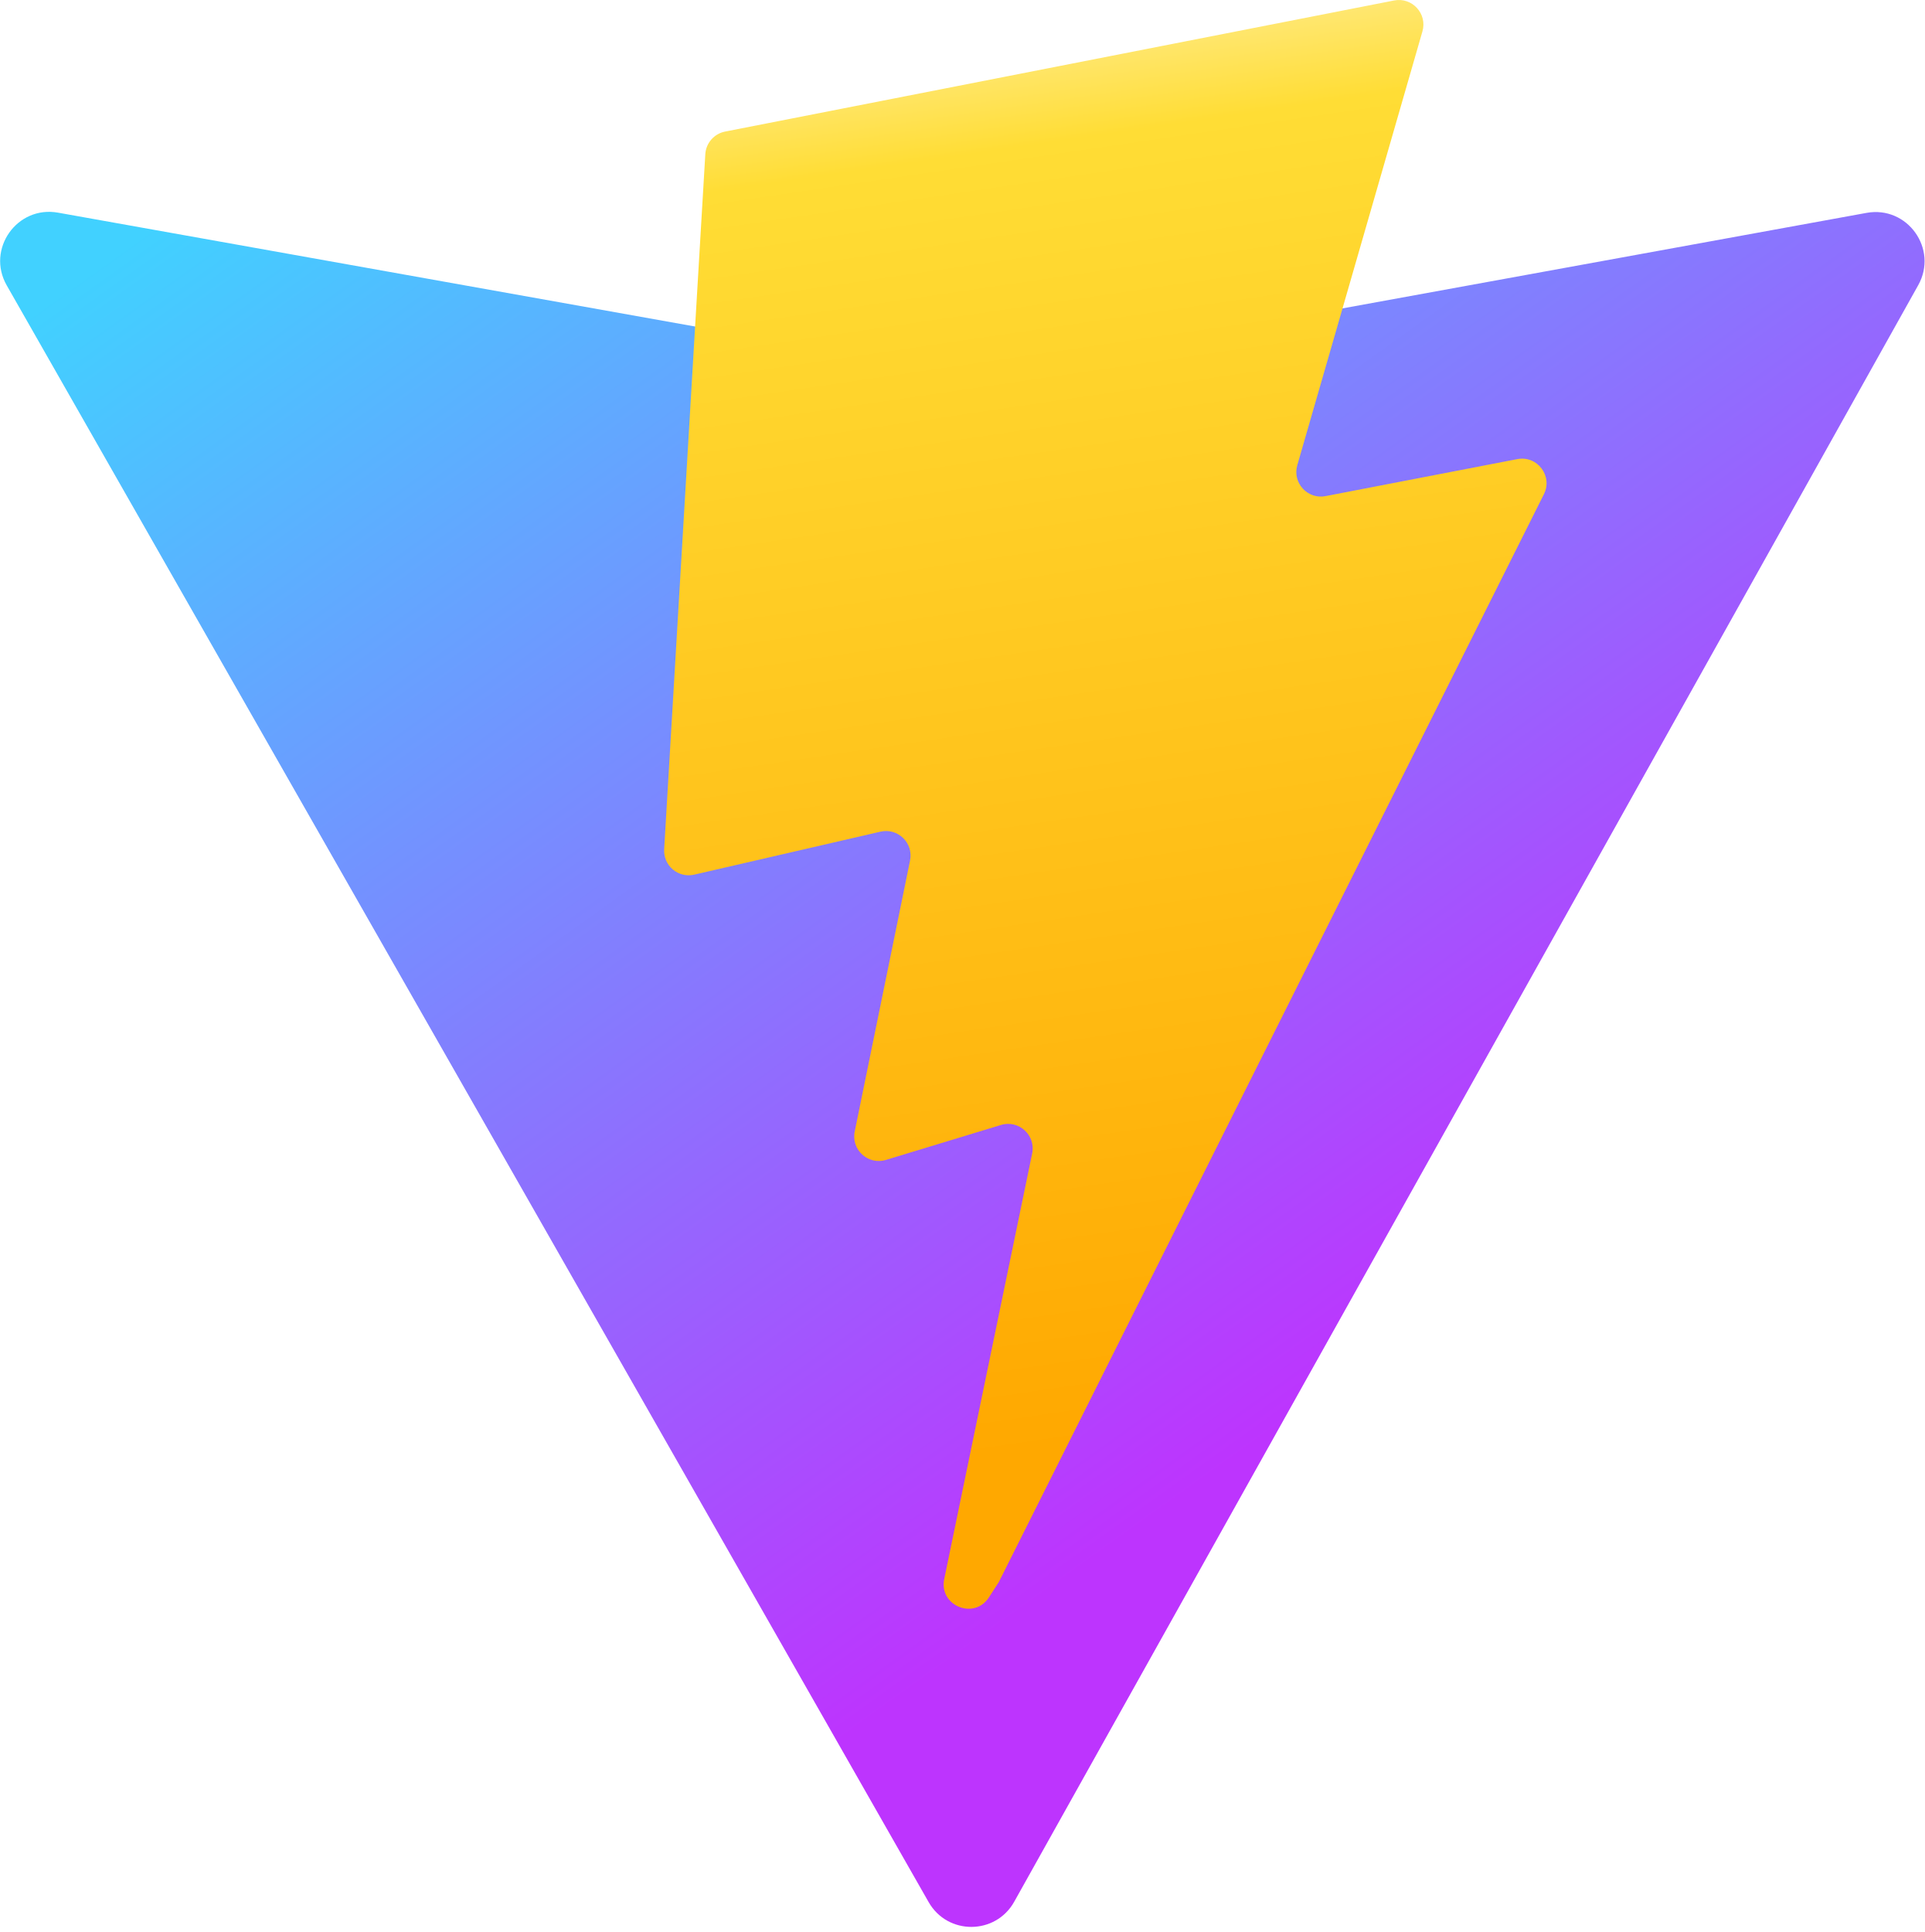
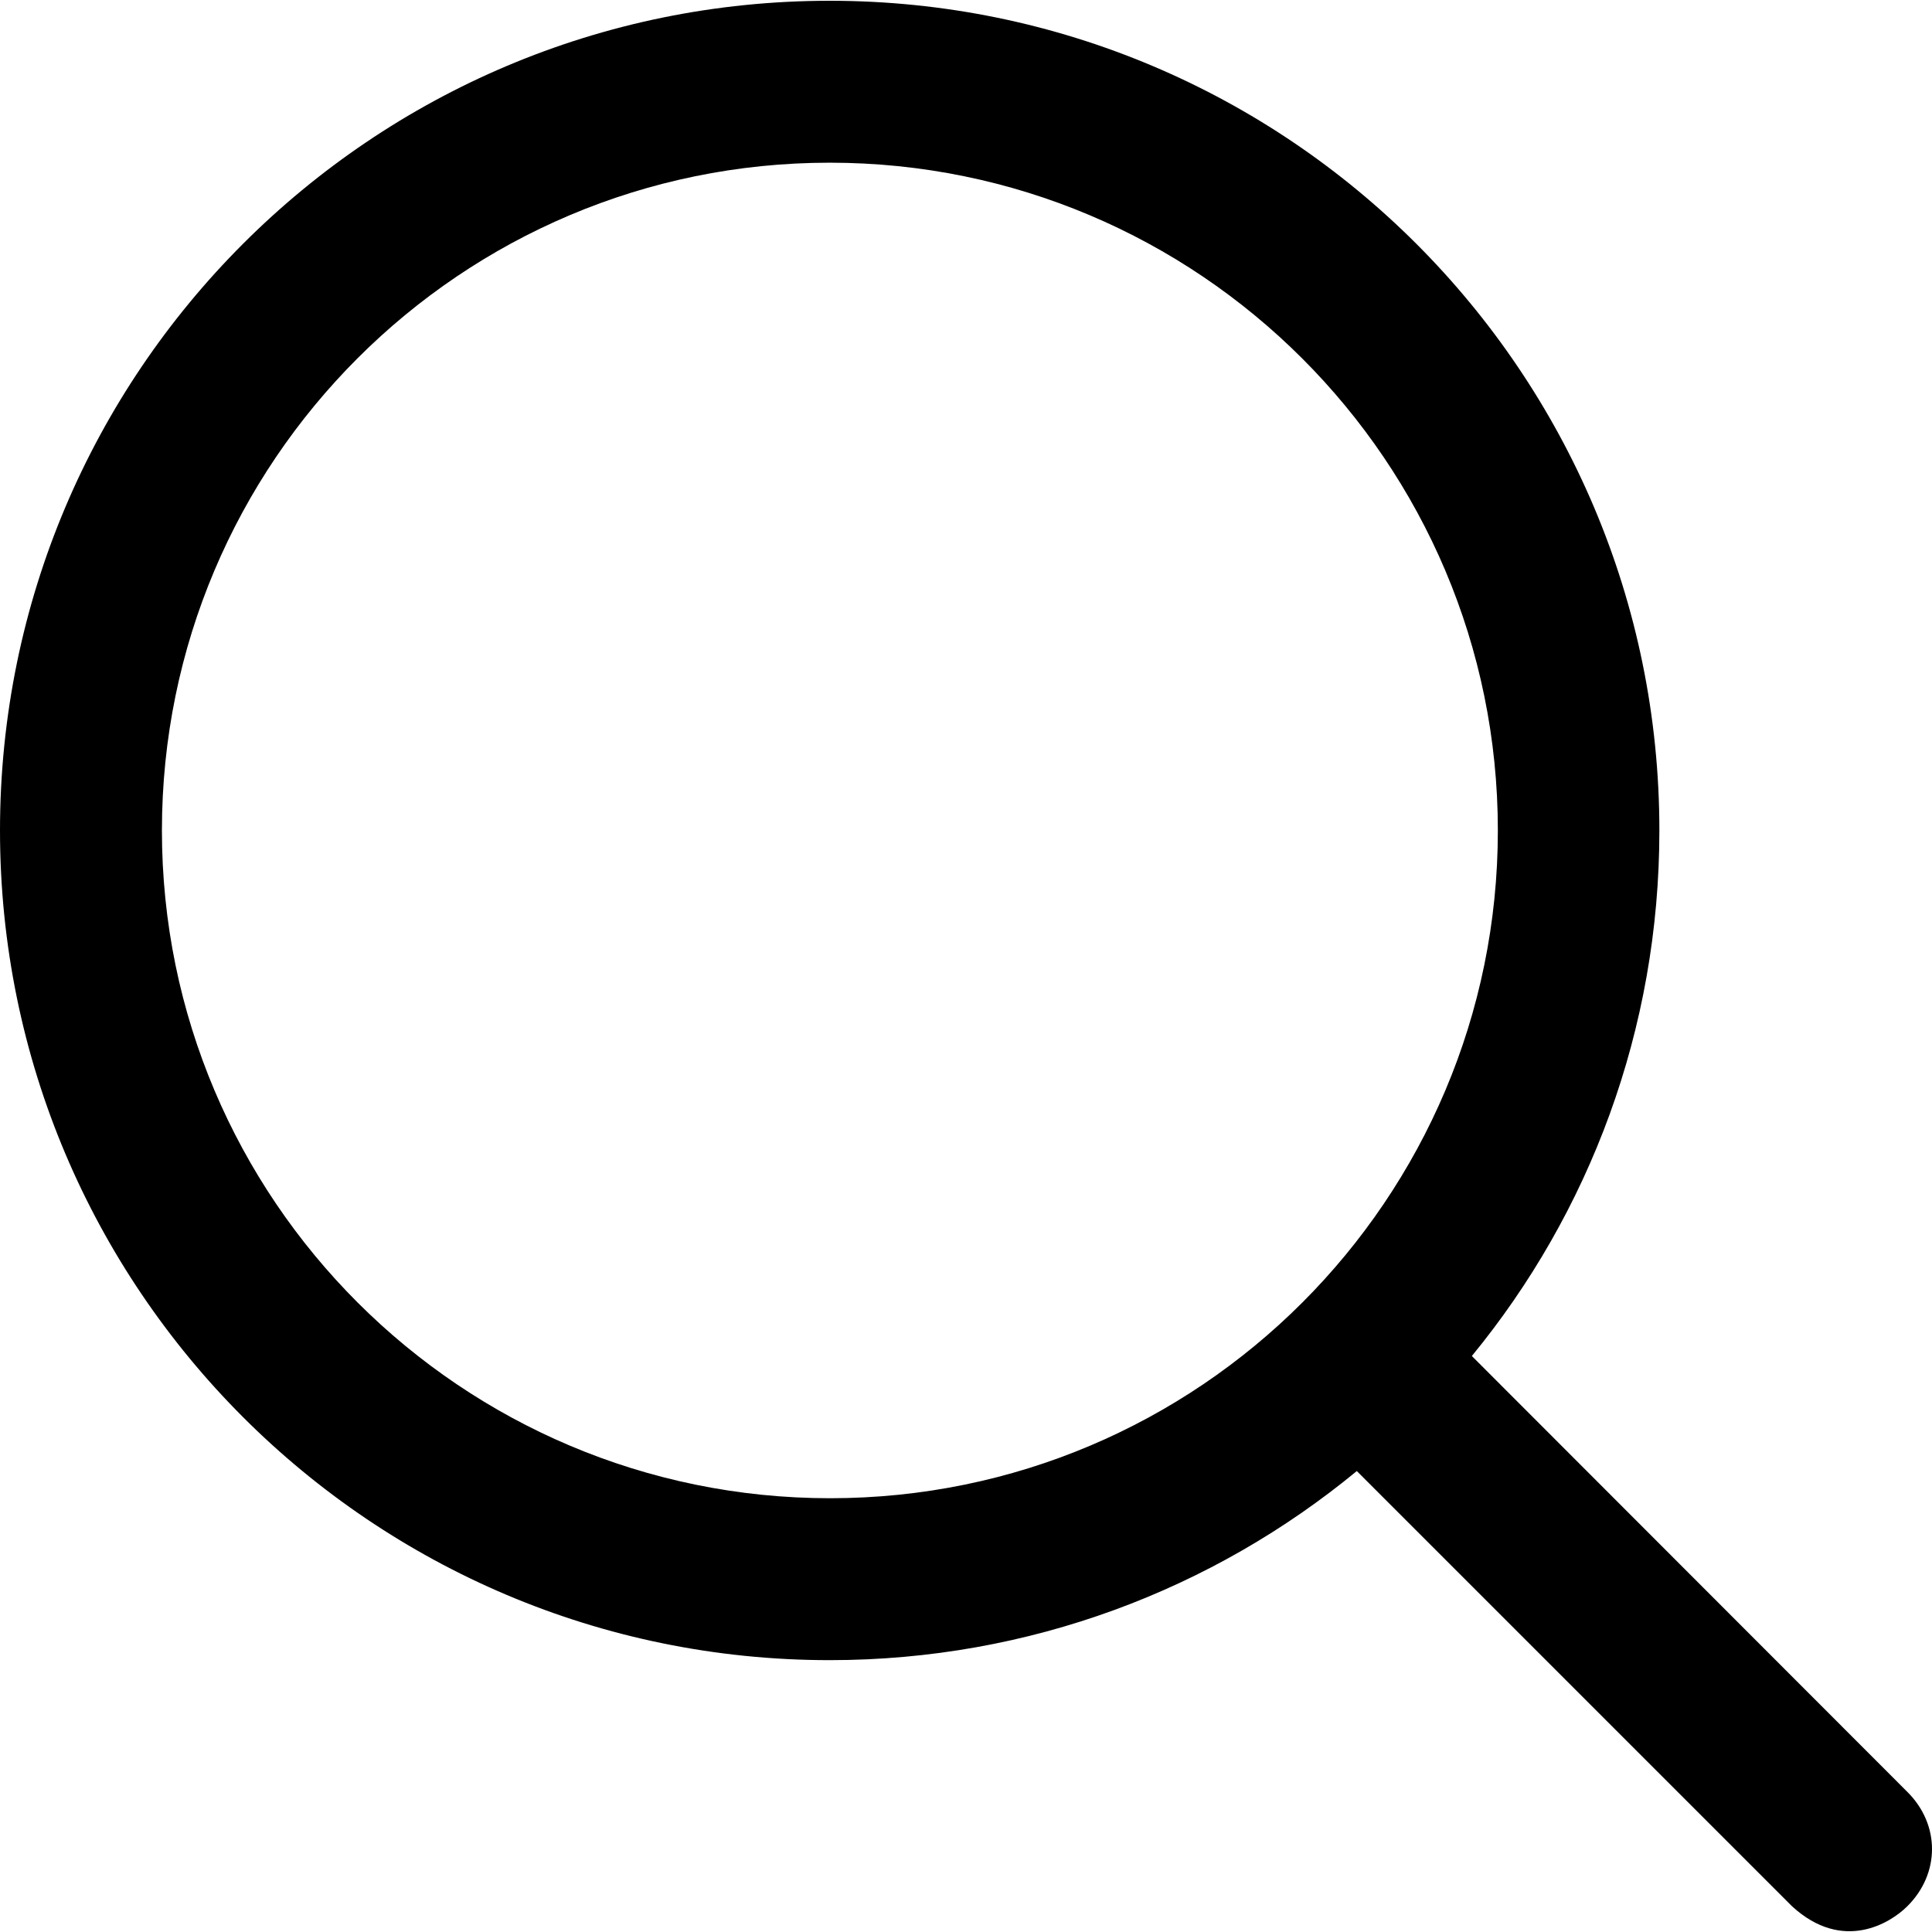
- <svg xmlns="http://www.w3.org/2000/svg" aria-hidden="true" role="img" class="iconify iconify--logos" width="31.88" height="32" preserveAspectRatio="xMidYMid meet" viewBox="0 0 256 257">
-   <defs>
-     <linearGradient id="IconifyId1813088fe1fbc01fb466" x1="-.828%" x2="57.636%" y1="7.652%" y2="78.411%">
-       <stop offset="0%" stop-color="#41D1FF" />
-       <stop offset="100%" stop-color="#BD34FE" />
-     </linearGradient>
-     <linearGradient id="IconifyId1813088fe1fbc01fb467" x1="43.376%" x2="50.316%" y1="2.242%" y2="89.03%">
-       <stop offset="0%" stop-color="#FFEA83" />
-       <stop offset="8.333%" stop-color="#FFDD35" />
-       <stop offset="100%" stop-color="#FFA800" />
-     </linearGradient>
-   </defs>
-   <path fill="url(#IconifyId1813088fe1fbc01fb466)" d="M255.153 37.938L134.897 252.976c-2.483 4.44-8.862 4.466-11.382.048L.875 37.958c-2.746-4.814 1.371-10.646 6.827-9.67l120.385 21.517a6.537 6.537 0 0 0 2.322-.004l117.867-21.483c5.438-.991 9.574 4.796 6.877 9.62Z" />
-   <path fill="url(#IconifyId1813088fe1fbc01fb467)" d="M185.432.063L96.44 17.501a3.268 3.268 0 0 0-2.634 3.014l-5.474 92.456a3.268 3.268 0 0 0 3.997 3.378l24.777-5.718c2.318-.535 4.413 1.507 3.936 3.838l-7.361 36.047c-.495 2.426 1.782 4.5 4.151 3.78l15.304-4.649c2.372-.72 4.652 1.36 4.15 3.788l-11.698 56.621c-.732 3.542 3.979 5.473 5.943 2.437l1.313-2.028l72.516-144.72c1.215-2.423-.88-5.186-3.54-4.672l-25.505 4.922c-2.396.462-4.435-1.77-3.759-4.114l16.646-57.705c.677-2.35-1.37-4.583-3.769-4.113Z" />
+ <svg xmlns="http://www.w3.org/2000/svg" fill="#000000" height="800px" width="800px" version="1.1" id="Capa_1" viewBox="0 0 490.4 490.4" xml:space="preserve">
+   <g>
+     <path d="M484.1,454.796l-110.5-110.6c29.8-36.3,47.6-82.8,47.6-133.4c0-116.3-94.3-210.6-210.6-210.6S0,94.496,0,210.796   s94.3,210.6,210.6,210.6c50.8,0,97.4-18,133.8-48l110.5,110.5c12.9,11.8,25,4.2,29.2,0C492.5,475.596,492.5,463.096,484.1,454.796z    M41.1,210.796c0-93.6,75.9-169.5,169.5-169.5s169.6,75.9,169.6,169.5s-75.9,169.5-169.5,169.5S41.1,304.396,41.1,210.796z" />
+   </g>
</svg>
